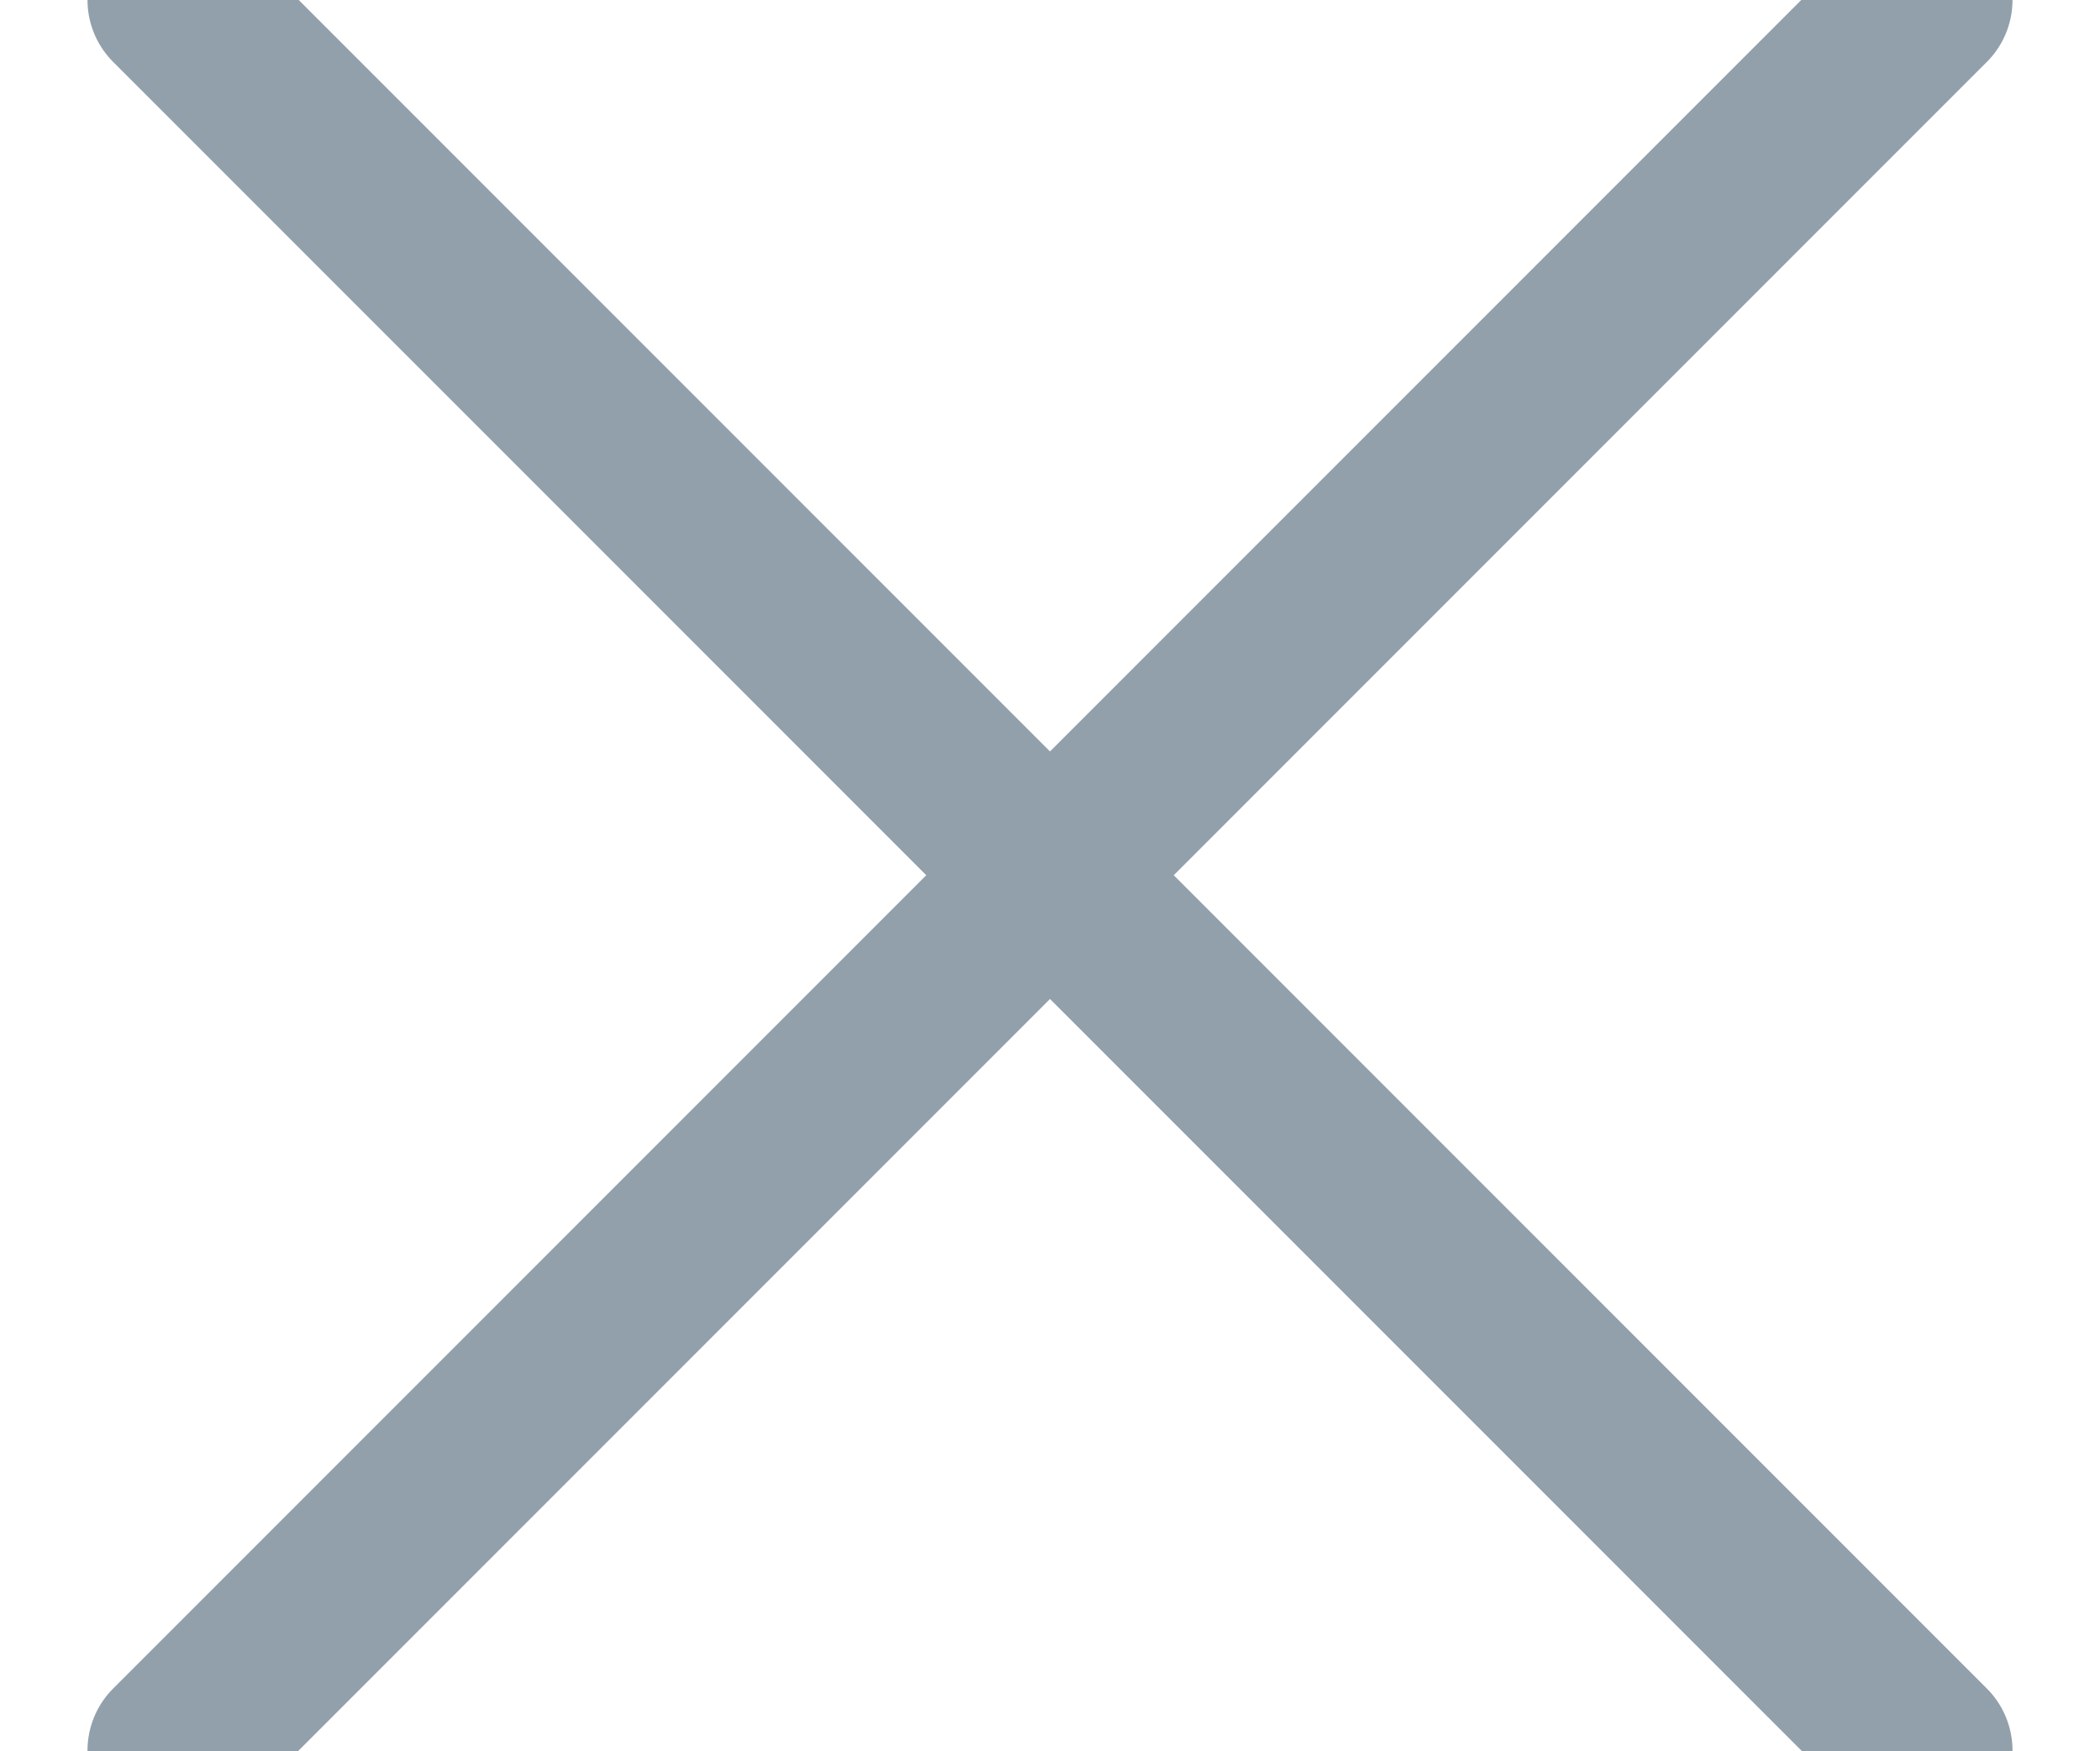
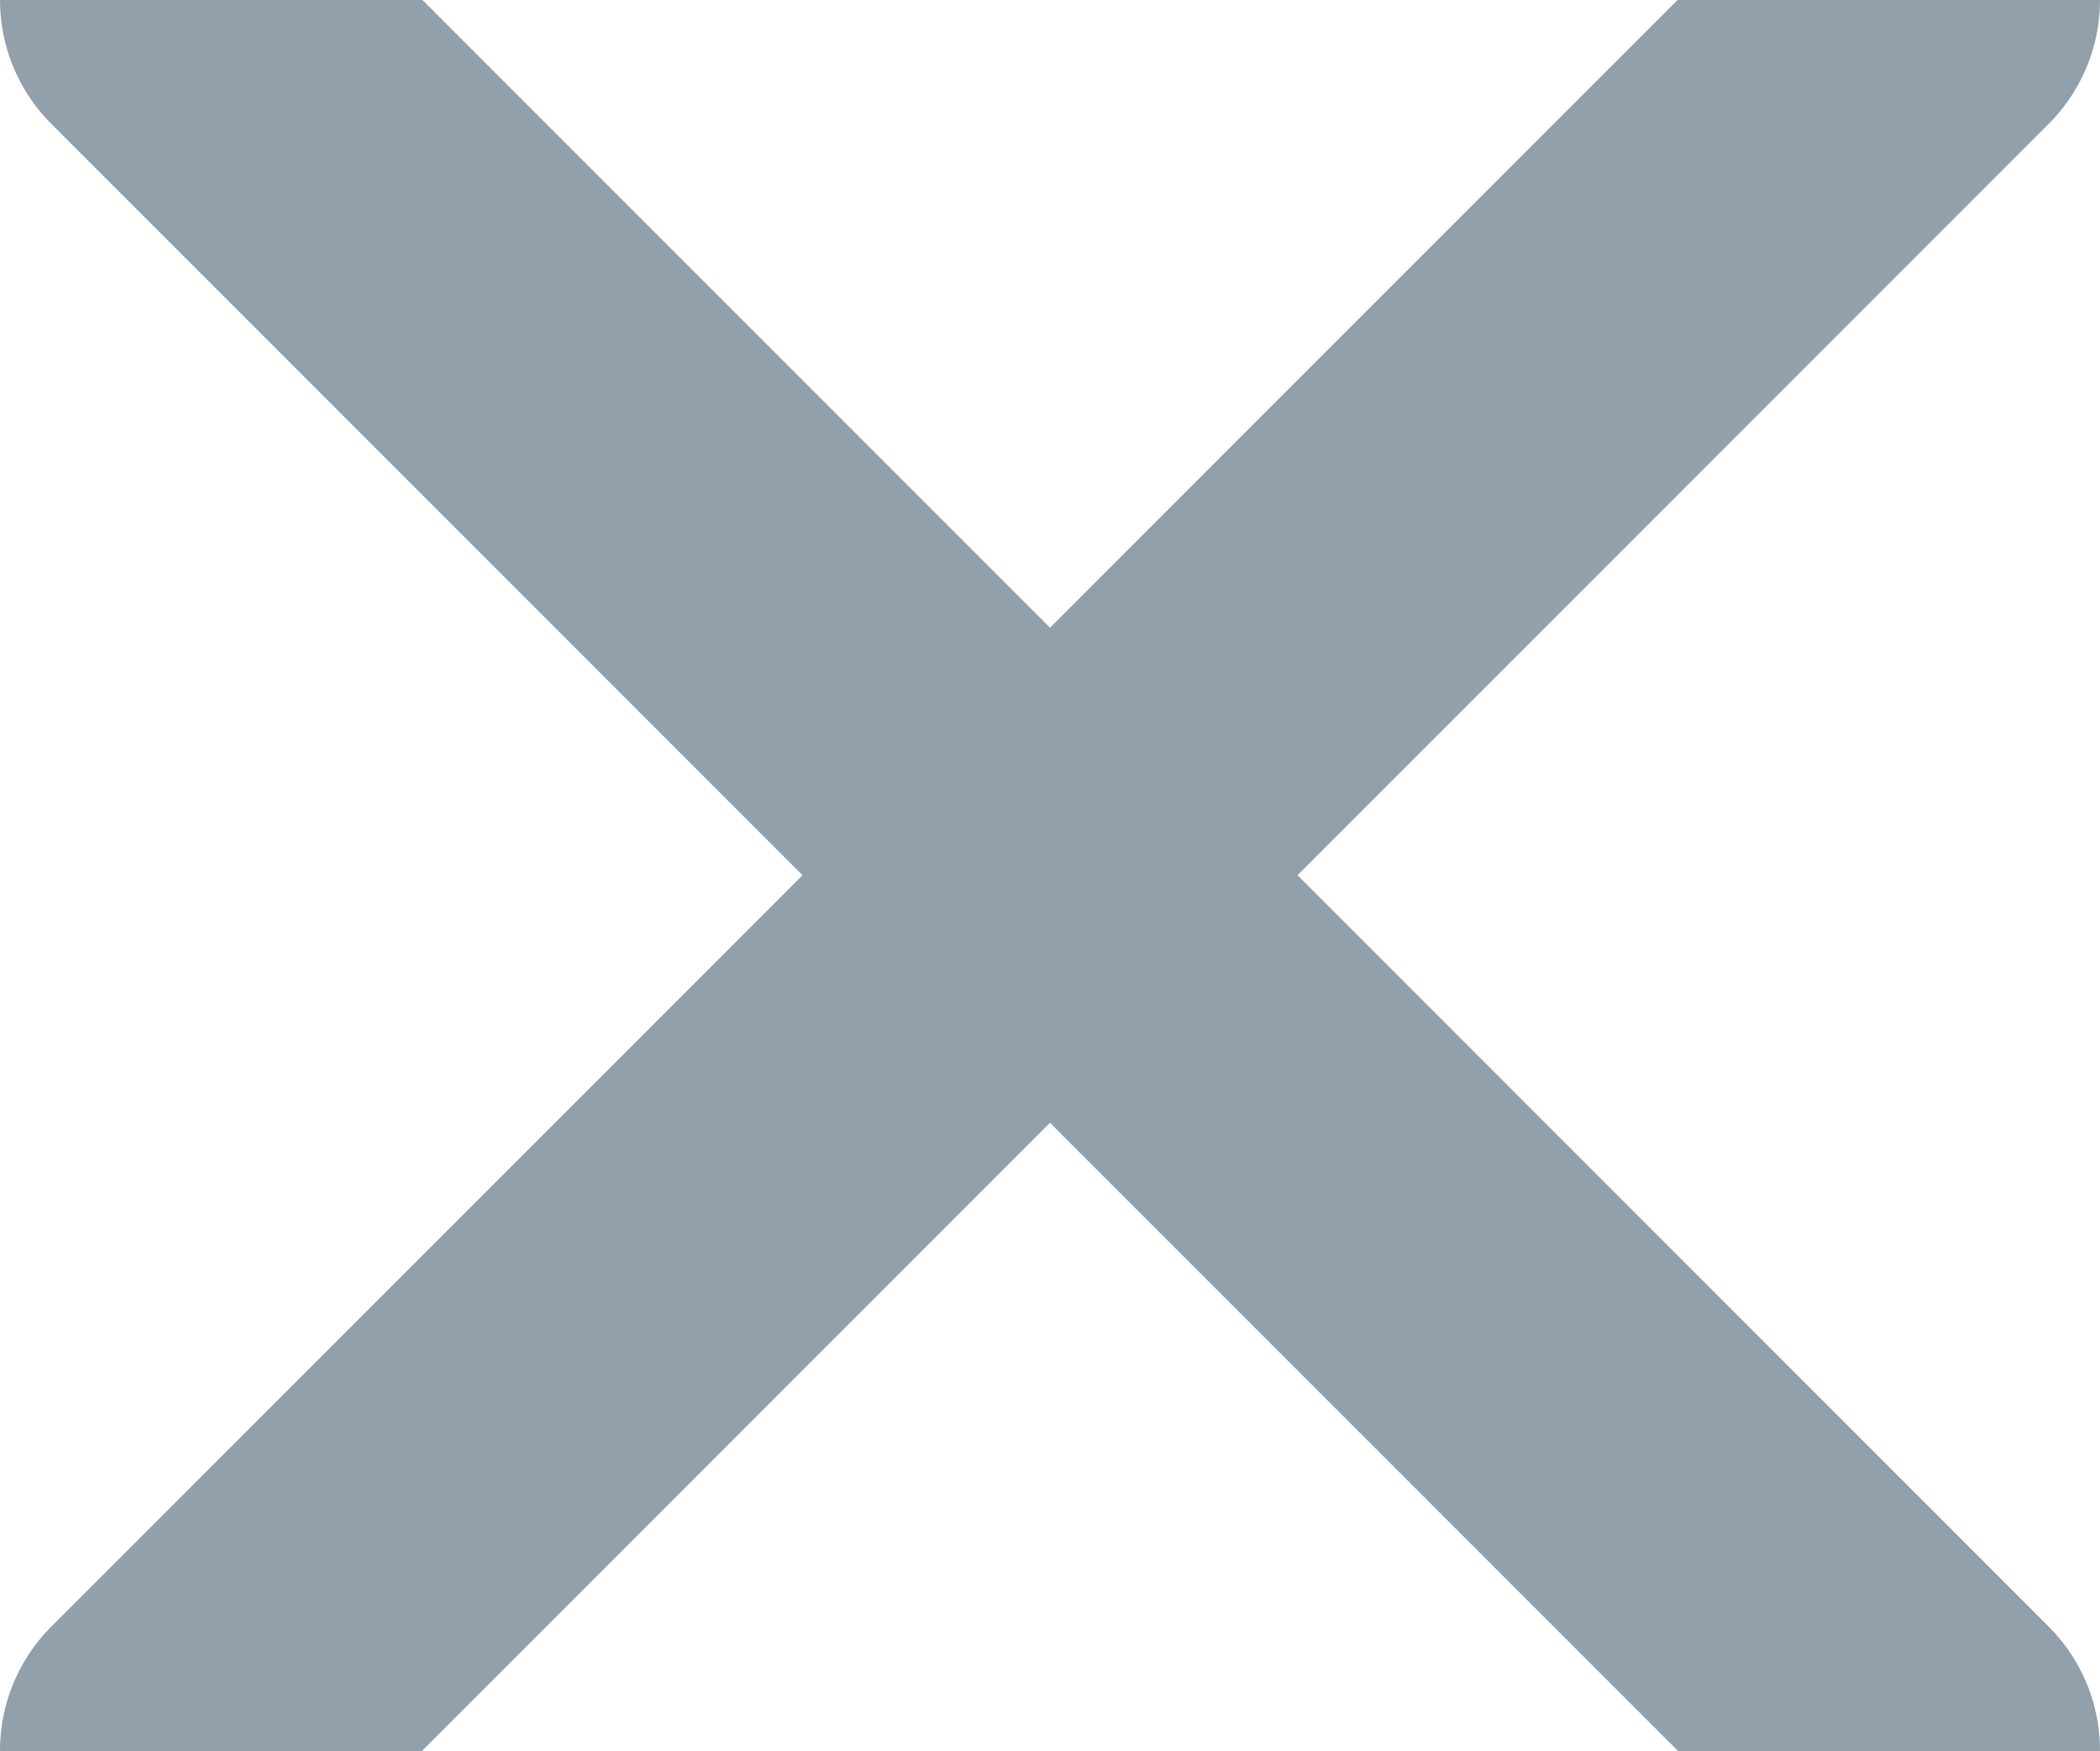
<svg xmlns="http://www.w3.org/2000/svg" width="12px" height="10px" viewBox="0 0 12 10" version="1.1">
  <defs />
-   <g id="UI-My-LIstings" stroke="none" stroke-width="1" fill="none" fill-rule="evenodd" stroke-linecap="round" stroke-linejoin="round">
+   <g id="UI-My-LIstings" stroke="none" stroke-width="2" fill="none" fill-rule="evenodd" stroke-linecap="round" stroke-linejoin="round">
    <g id="My-Listings" transform="translate(-989, -334)" stroke="#91A0AA">
      <g id="Group-27" transform="translate(420, 306)">
        <g id="modal-medium">
          <g id="close-icon" transform="translate(570, 28)">
            <path d="M10,10 L0,0" id="Stroke-1" />
            <path d="M0,10 L10,0" id="Stroke-3" />
          </g>
        </g>
      </g>
    </g>
  </g>
</svg>
